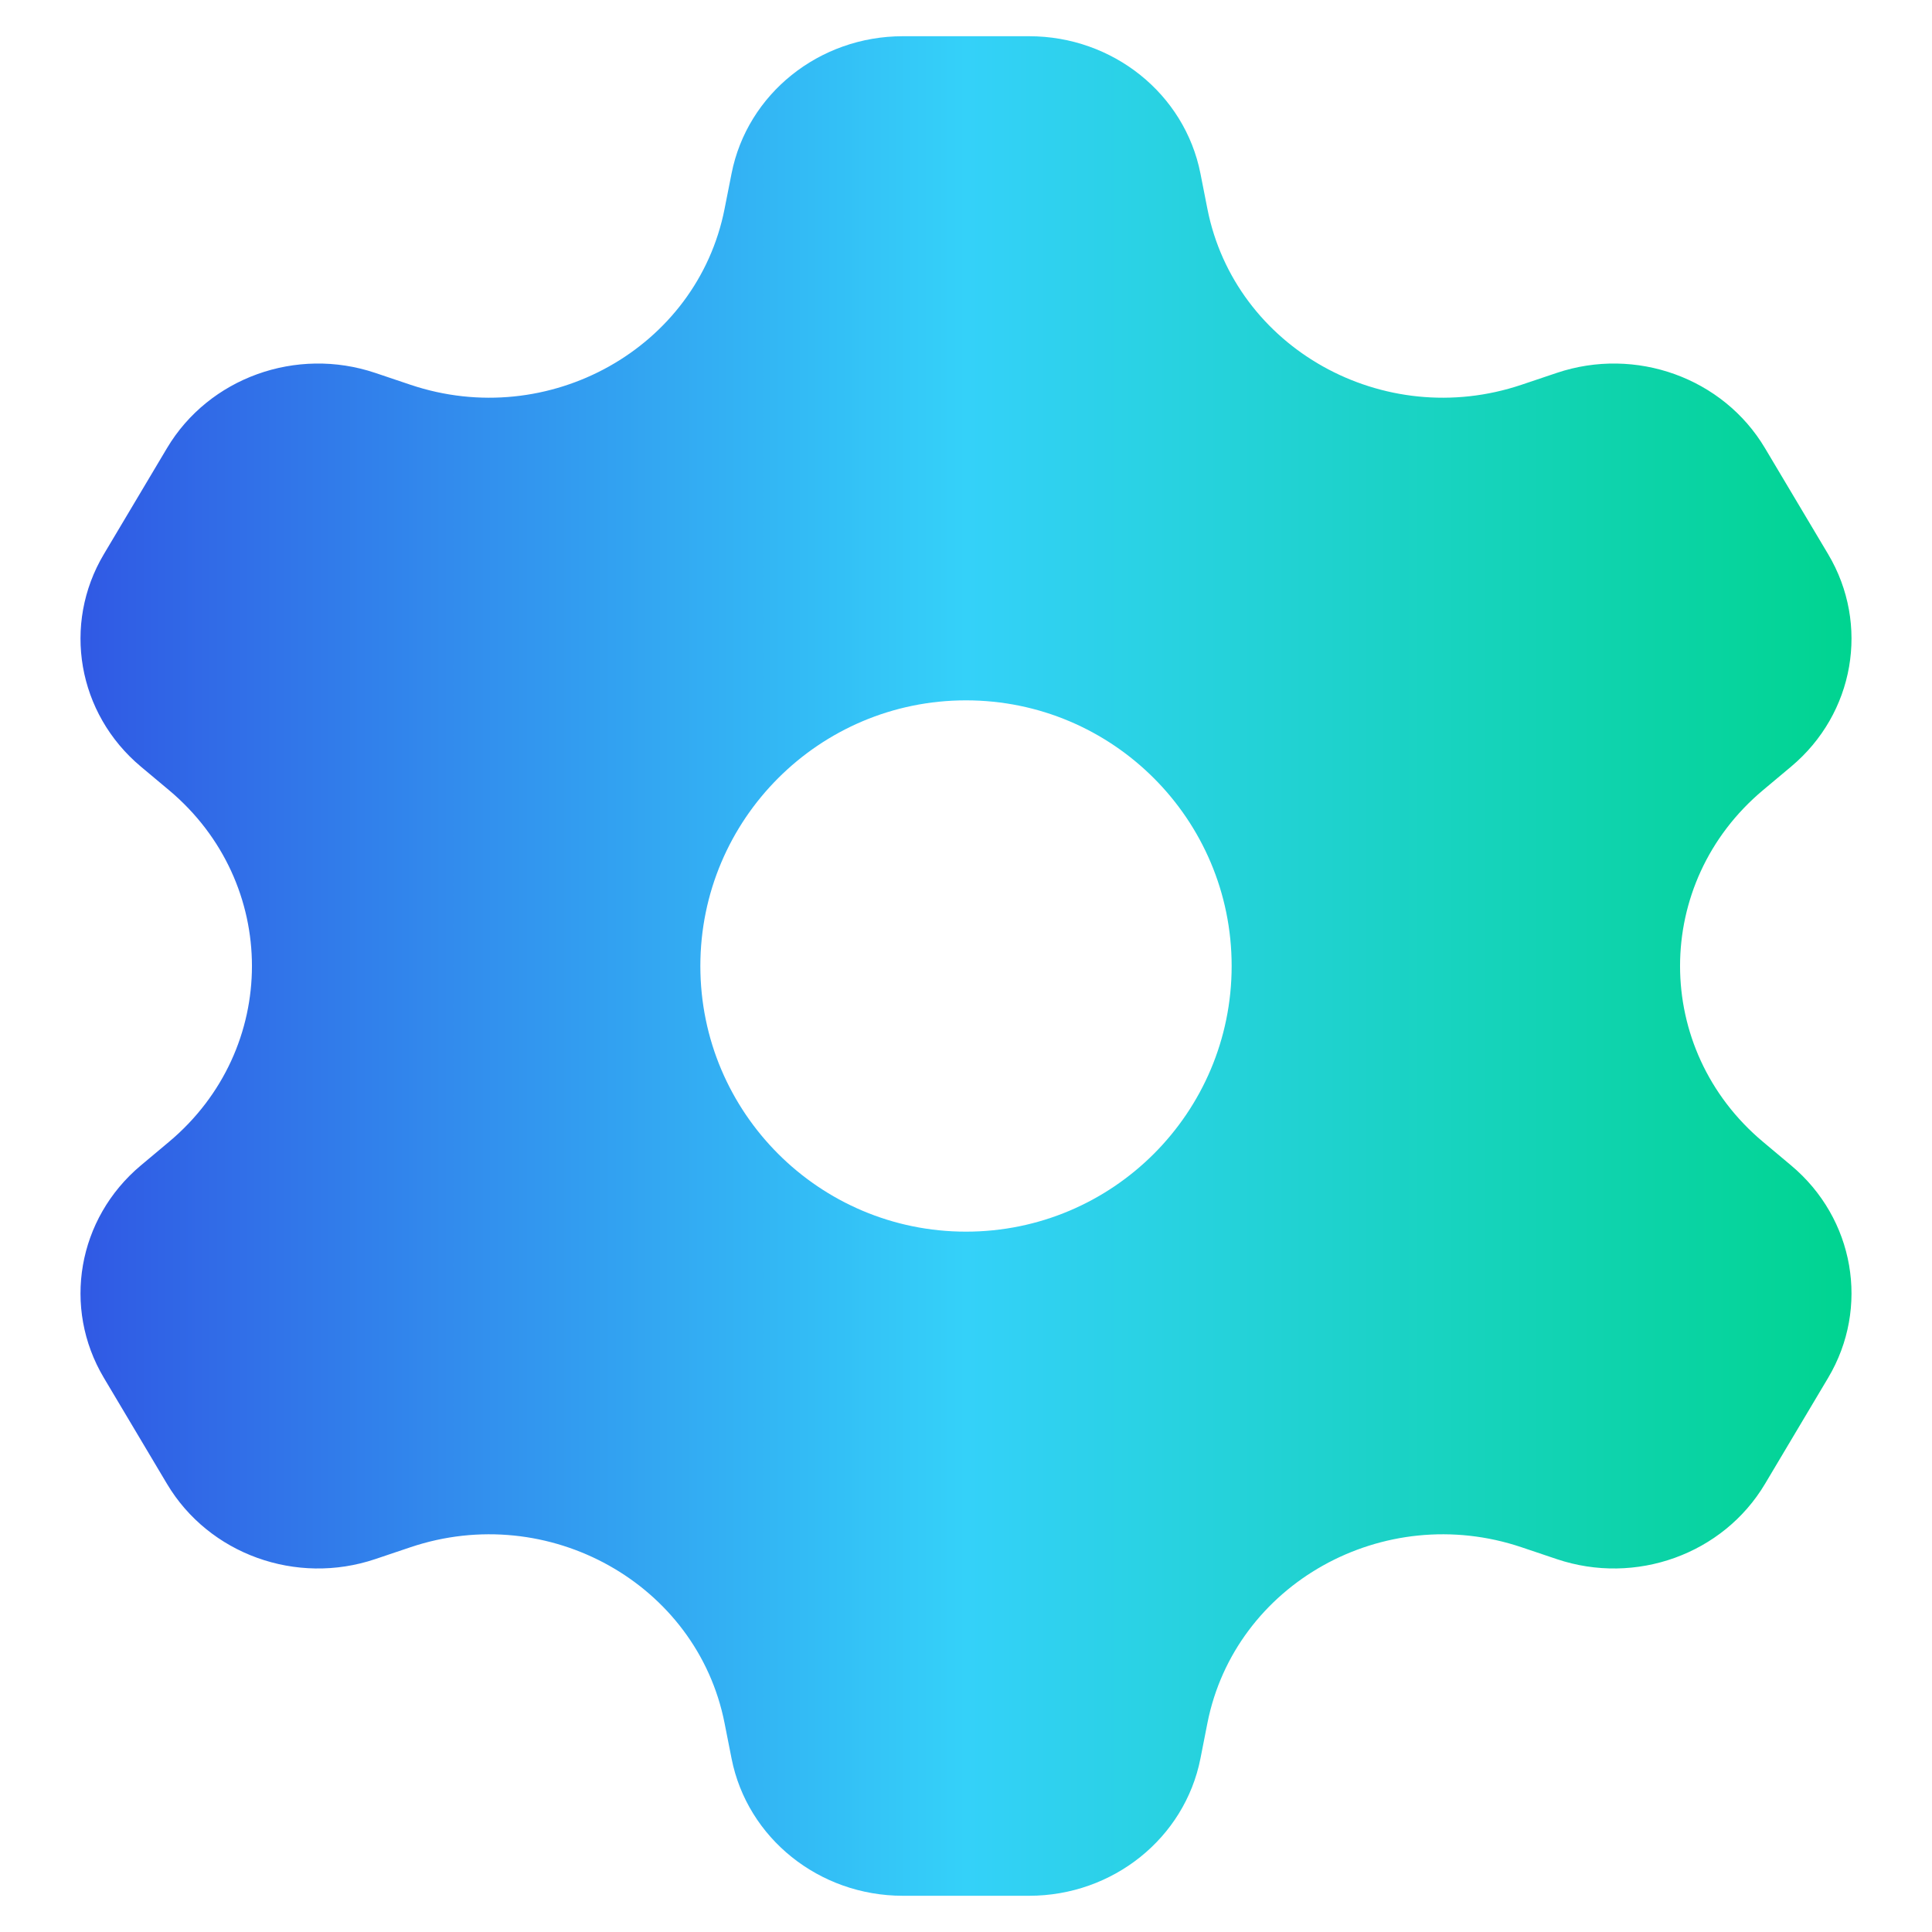
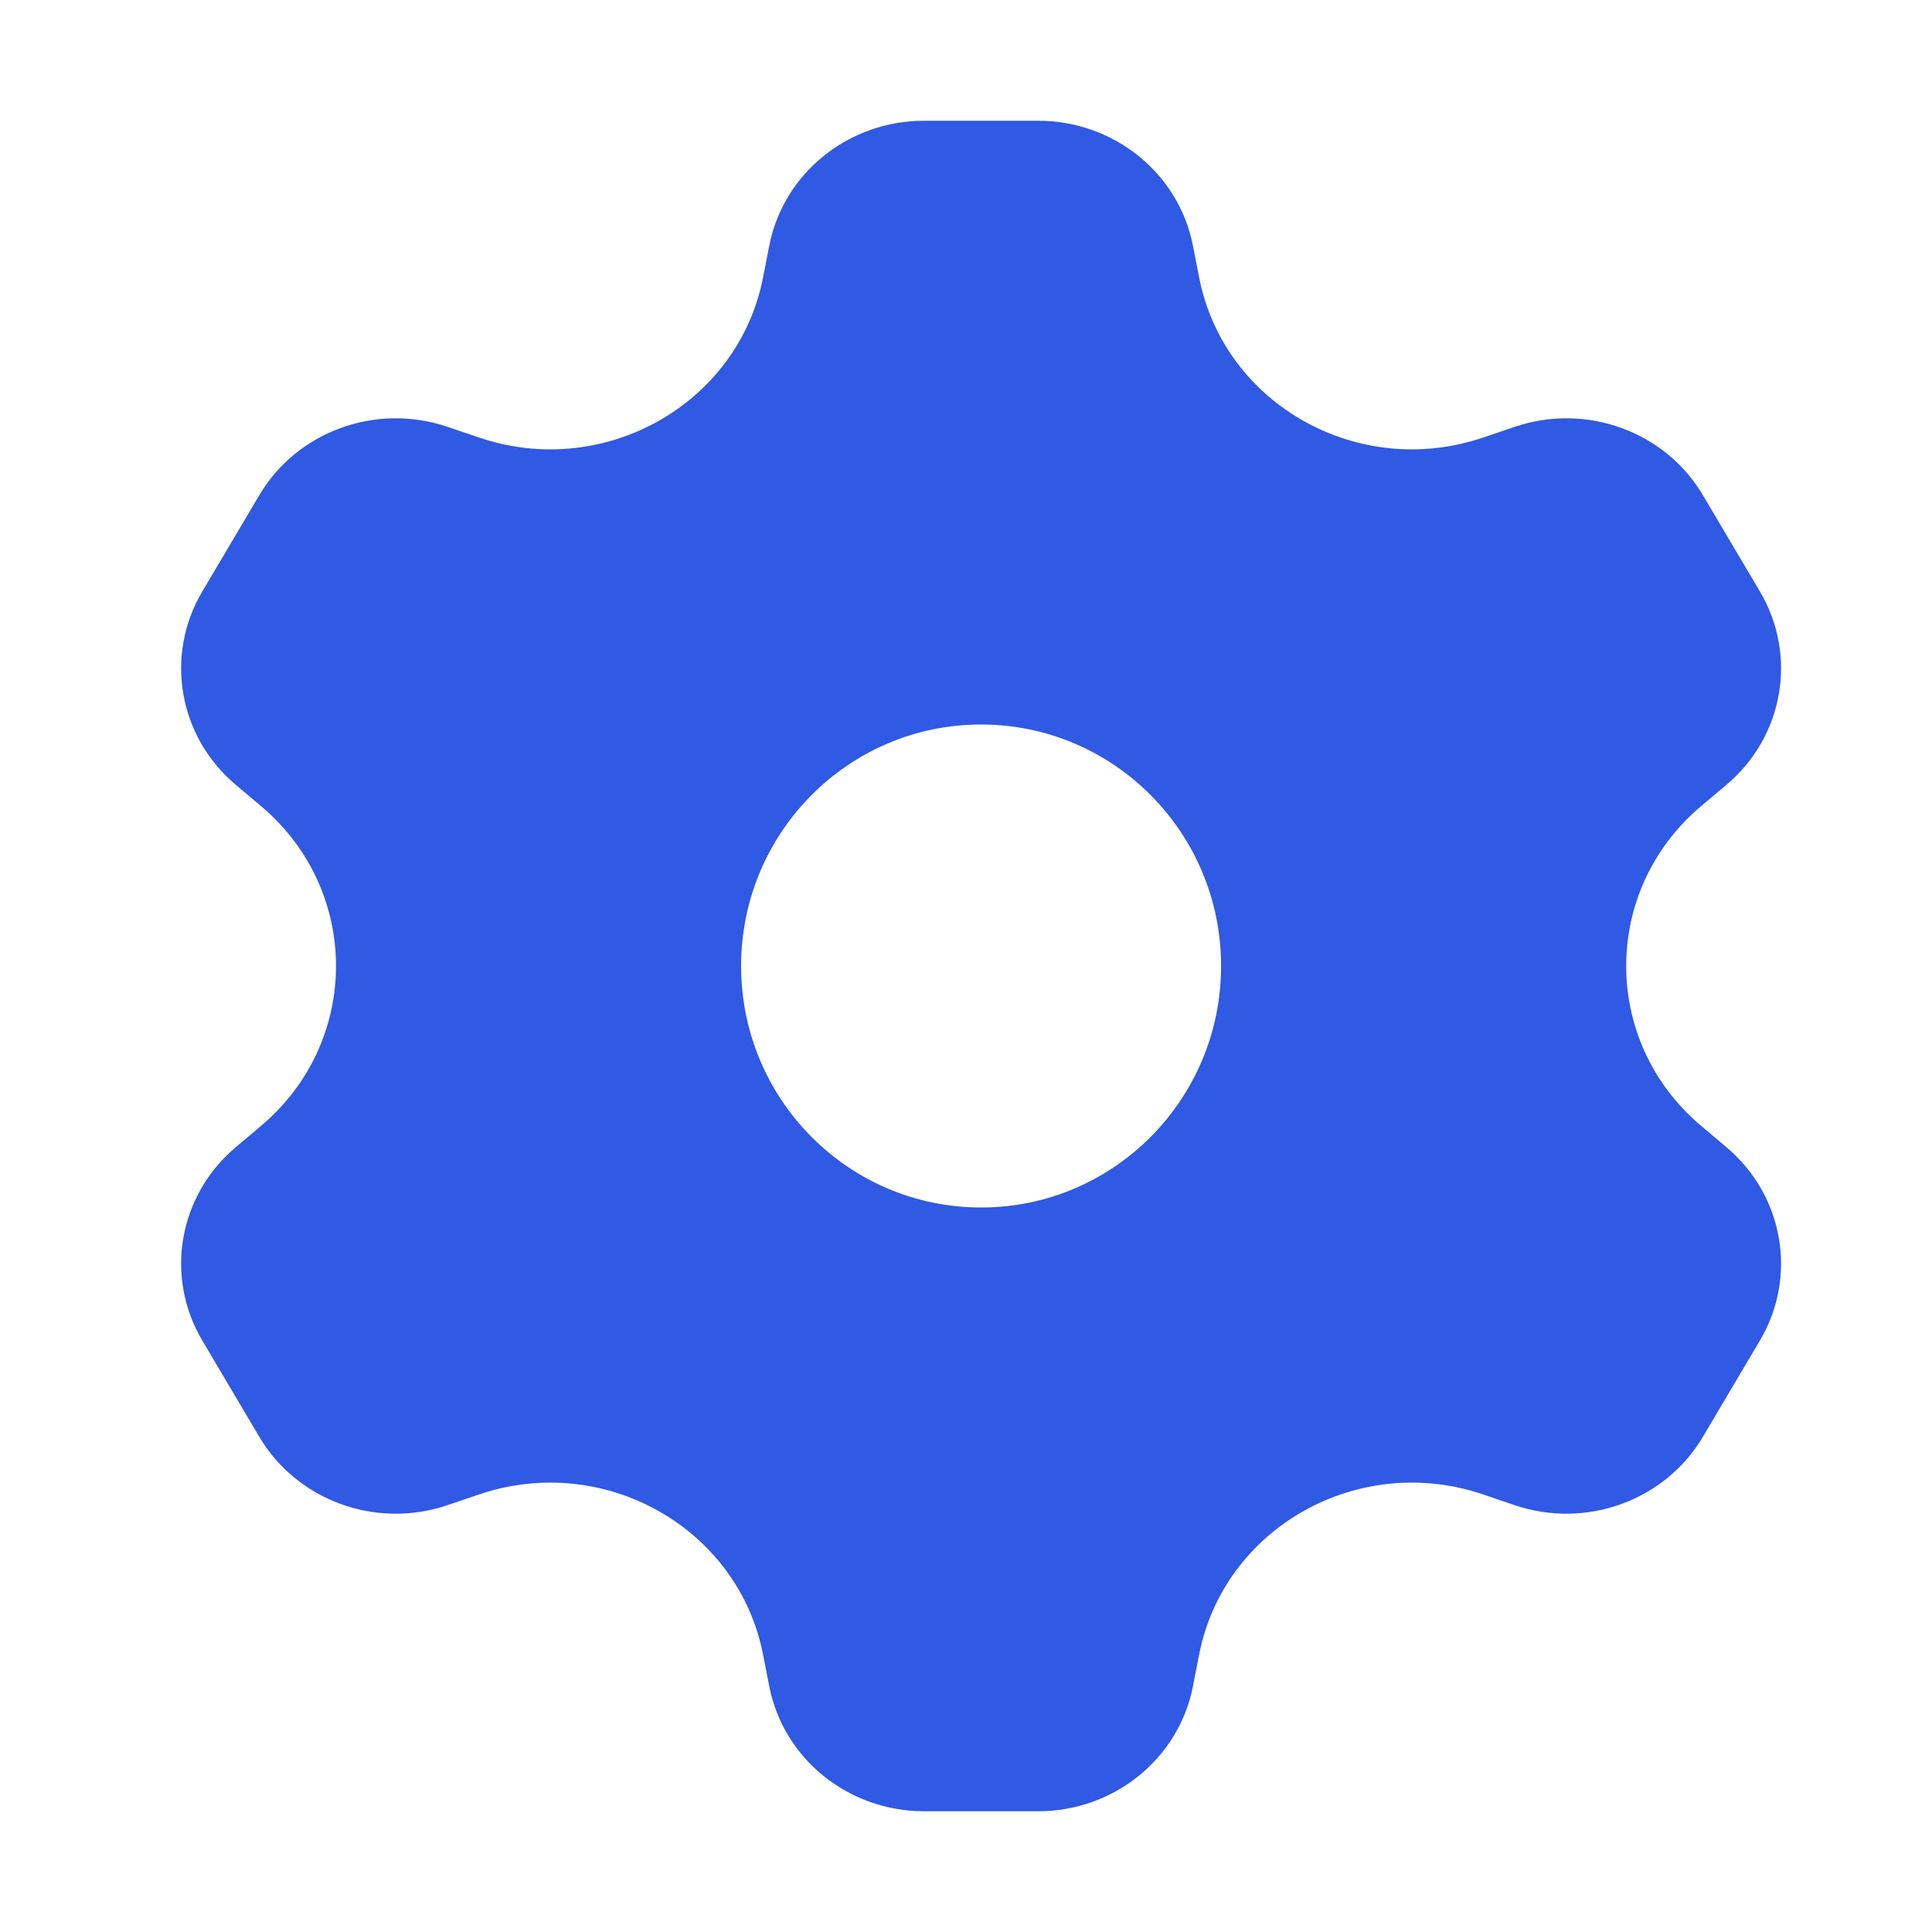
<svg xmlns="http://www.w3.org/2000/svg" width="64" height="64" viewBox="0 0 64 64" fill="none">
-   <path fill-rule="evenodd" clip-rule="evenodd" d="M34.093 1.2C36.864 1.2 39.244 3.108 39.766 5.747L39.997 6.92C40.909 11.532 45.829 14.286 50.404 12.745L51.569 12.353C54.186 11.472 57.081 12.517 58.466 14.843L60.559 18.357C61.945 20.684 61.431 23.637 59.334 25.394L58.402 26.175C54.738 29.246 54.738 34.754 58.402 37.825L59.334 38.607C61.431 40.364 61.945 43.316 60.559 45.643L58.467 49.157C57.081 51.484 54.186 52.529 51.568 51.647L50.404 51.255C45.829 49.714 40.909 52.468 39.997 57.08L39.766 58.254C39.244 60.892 36.864 62.8 34.093 62.8H29.907C27.136 62.8 24.755 60.892 24.234 58.254L24.002 57.08C23.091 52.468 18.17 49.714 13.595 51.255L12.431 51.647C9.814 52.529 6.919 51.484 5.533 49.157L3.441 45.643C2.055 43.316 2.569 40.364 4.665 38.607L5.598 37.825C9.262 34.754 9.262 29.246 5.598 26.175L4.665 25.394C2.569 23.637 2.055 20.684 3.441 18.357L5.533 14.843C6.919 12.517 9.814 11.472 12.431 12.353L13.595 12.745C18.171 14.286 23.091 11.532 24.002 6.92L24.234 5.747C24.755 3.108 27.136 1.2 29.907 1.2H34.093ZM32 40.8C36.86 40.8 40.8 36.86 40.8 32C40.8 27.14 36.86 23.2 32 23.2C27.14 23.2 23.2 27.14 23.2 32C23.2 36.86 27.14 40.8 32 40.8Z" fill="url(#paint0_linear_5272_9711)" />
-   <defs>
-     <linearGradient id="paint0_linear_5272_9711" x1="2.667" y1="32.253" x2="61.333" y2="32.253" gradientUnits="userSpaceOnUse">
-       <stop stop-color="#3059E4" />
-       <stop offset="0.5" stop-color="#34D1F9" />
-       <stop offset="1" stop-color="#00D490" />
-     </linearGradient>
-   </defs>
+   <path fill-rule="evenodd" clip-rule="evenodd" d="M34.391 4C36.894 4 39.045 5.734 39.516 8.133L39.725 9.2C40.548 13.393 44.993 15.896 49.127 14.495L50.179 14.139C52.543 13.338 55.158 14.287 56.41 16.402L58.301 19.597C59.552 21.712 59.088 24.397 57.194 25.994L56.352 26.704C53.042 29.496 53.042 34.504 56.352 37.295L57.194 38.006C59.088 39.603 59.552 42.288 58.301 44.403L56.41 47.597C55.158 49.712 52.543 50.662 50.178 49.861L49.127 49.504C44.993 48.103 40.548 50.607 39.725 54.8L39.516 55.867C39.045 58.266 36.894 60 34.391 60H30.609C28.106 60 25.955 58.266 25.484 55.867L25.275 54.8C24.451 50.607 20.006 48.103 15.873 49.504L14.822 49.861C12.457 50.662 9.842 49.712 8.59 47.597L6.699 44.403C5.448 42.288 5.912 39.603 7.806 38.006L8.648 37.295C11.958 34.504 11.958 29.496 8.648 26.704L7.806 25.994C5.912 24.397 5.448 21.712 6.699 19.597L8.59 16.403C9.842 14.287 12.457 13.338 14.822 14.139L15.873 14.495C20.006 15.896 24.451 13.393 25.275 9.2L25.484 8.133C25.955 5.734 28.106 4 30.609 4H34.391ZM32.5 40C36.891 40 40.45 36.418 40.45 32C40.45 27.582 36.891 24 32.5 24C28.109 24 24.55 27.582 24.55 32C24.55 36.418 28.109 40 32.5 40Z" fill="#3059E4" />
</svg>
